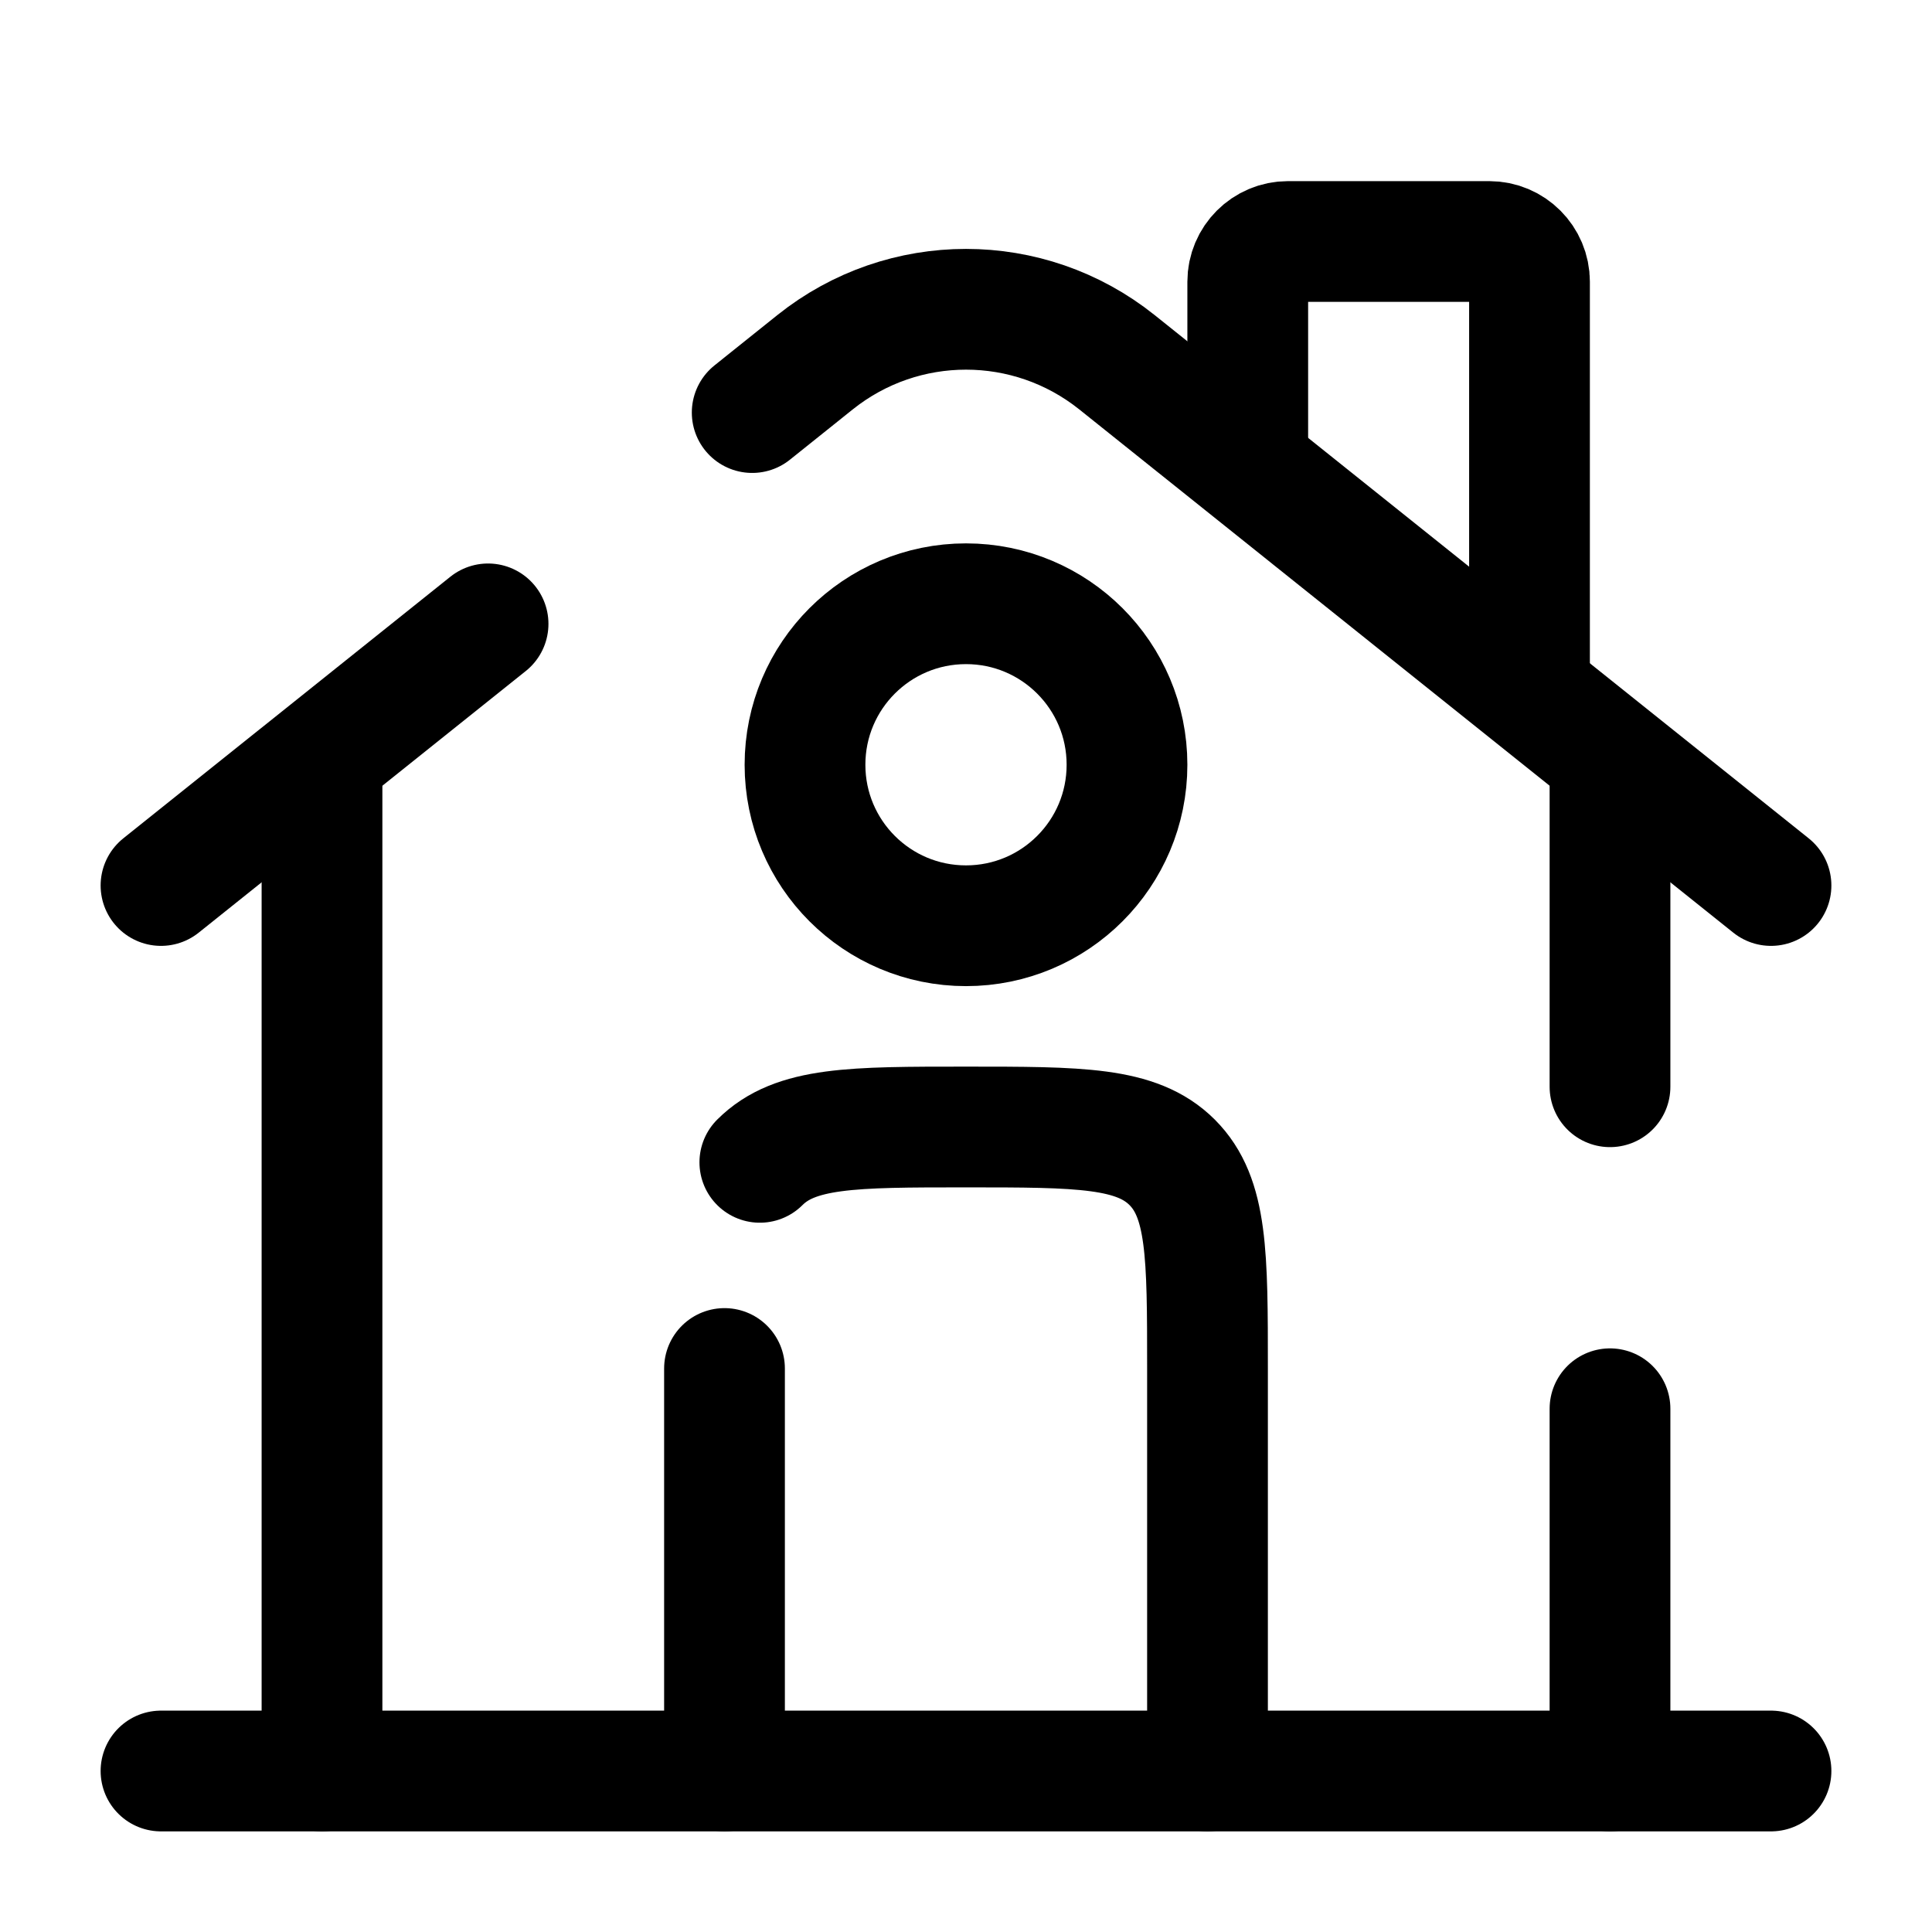
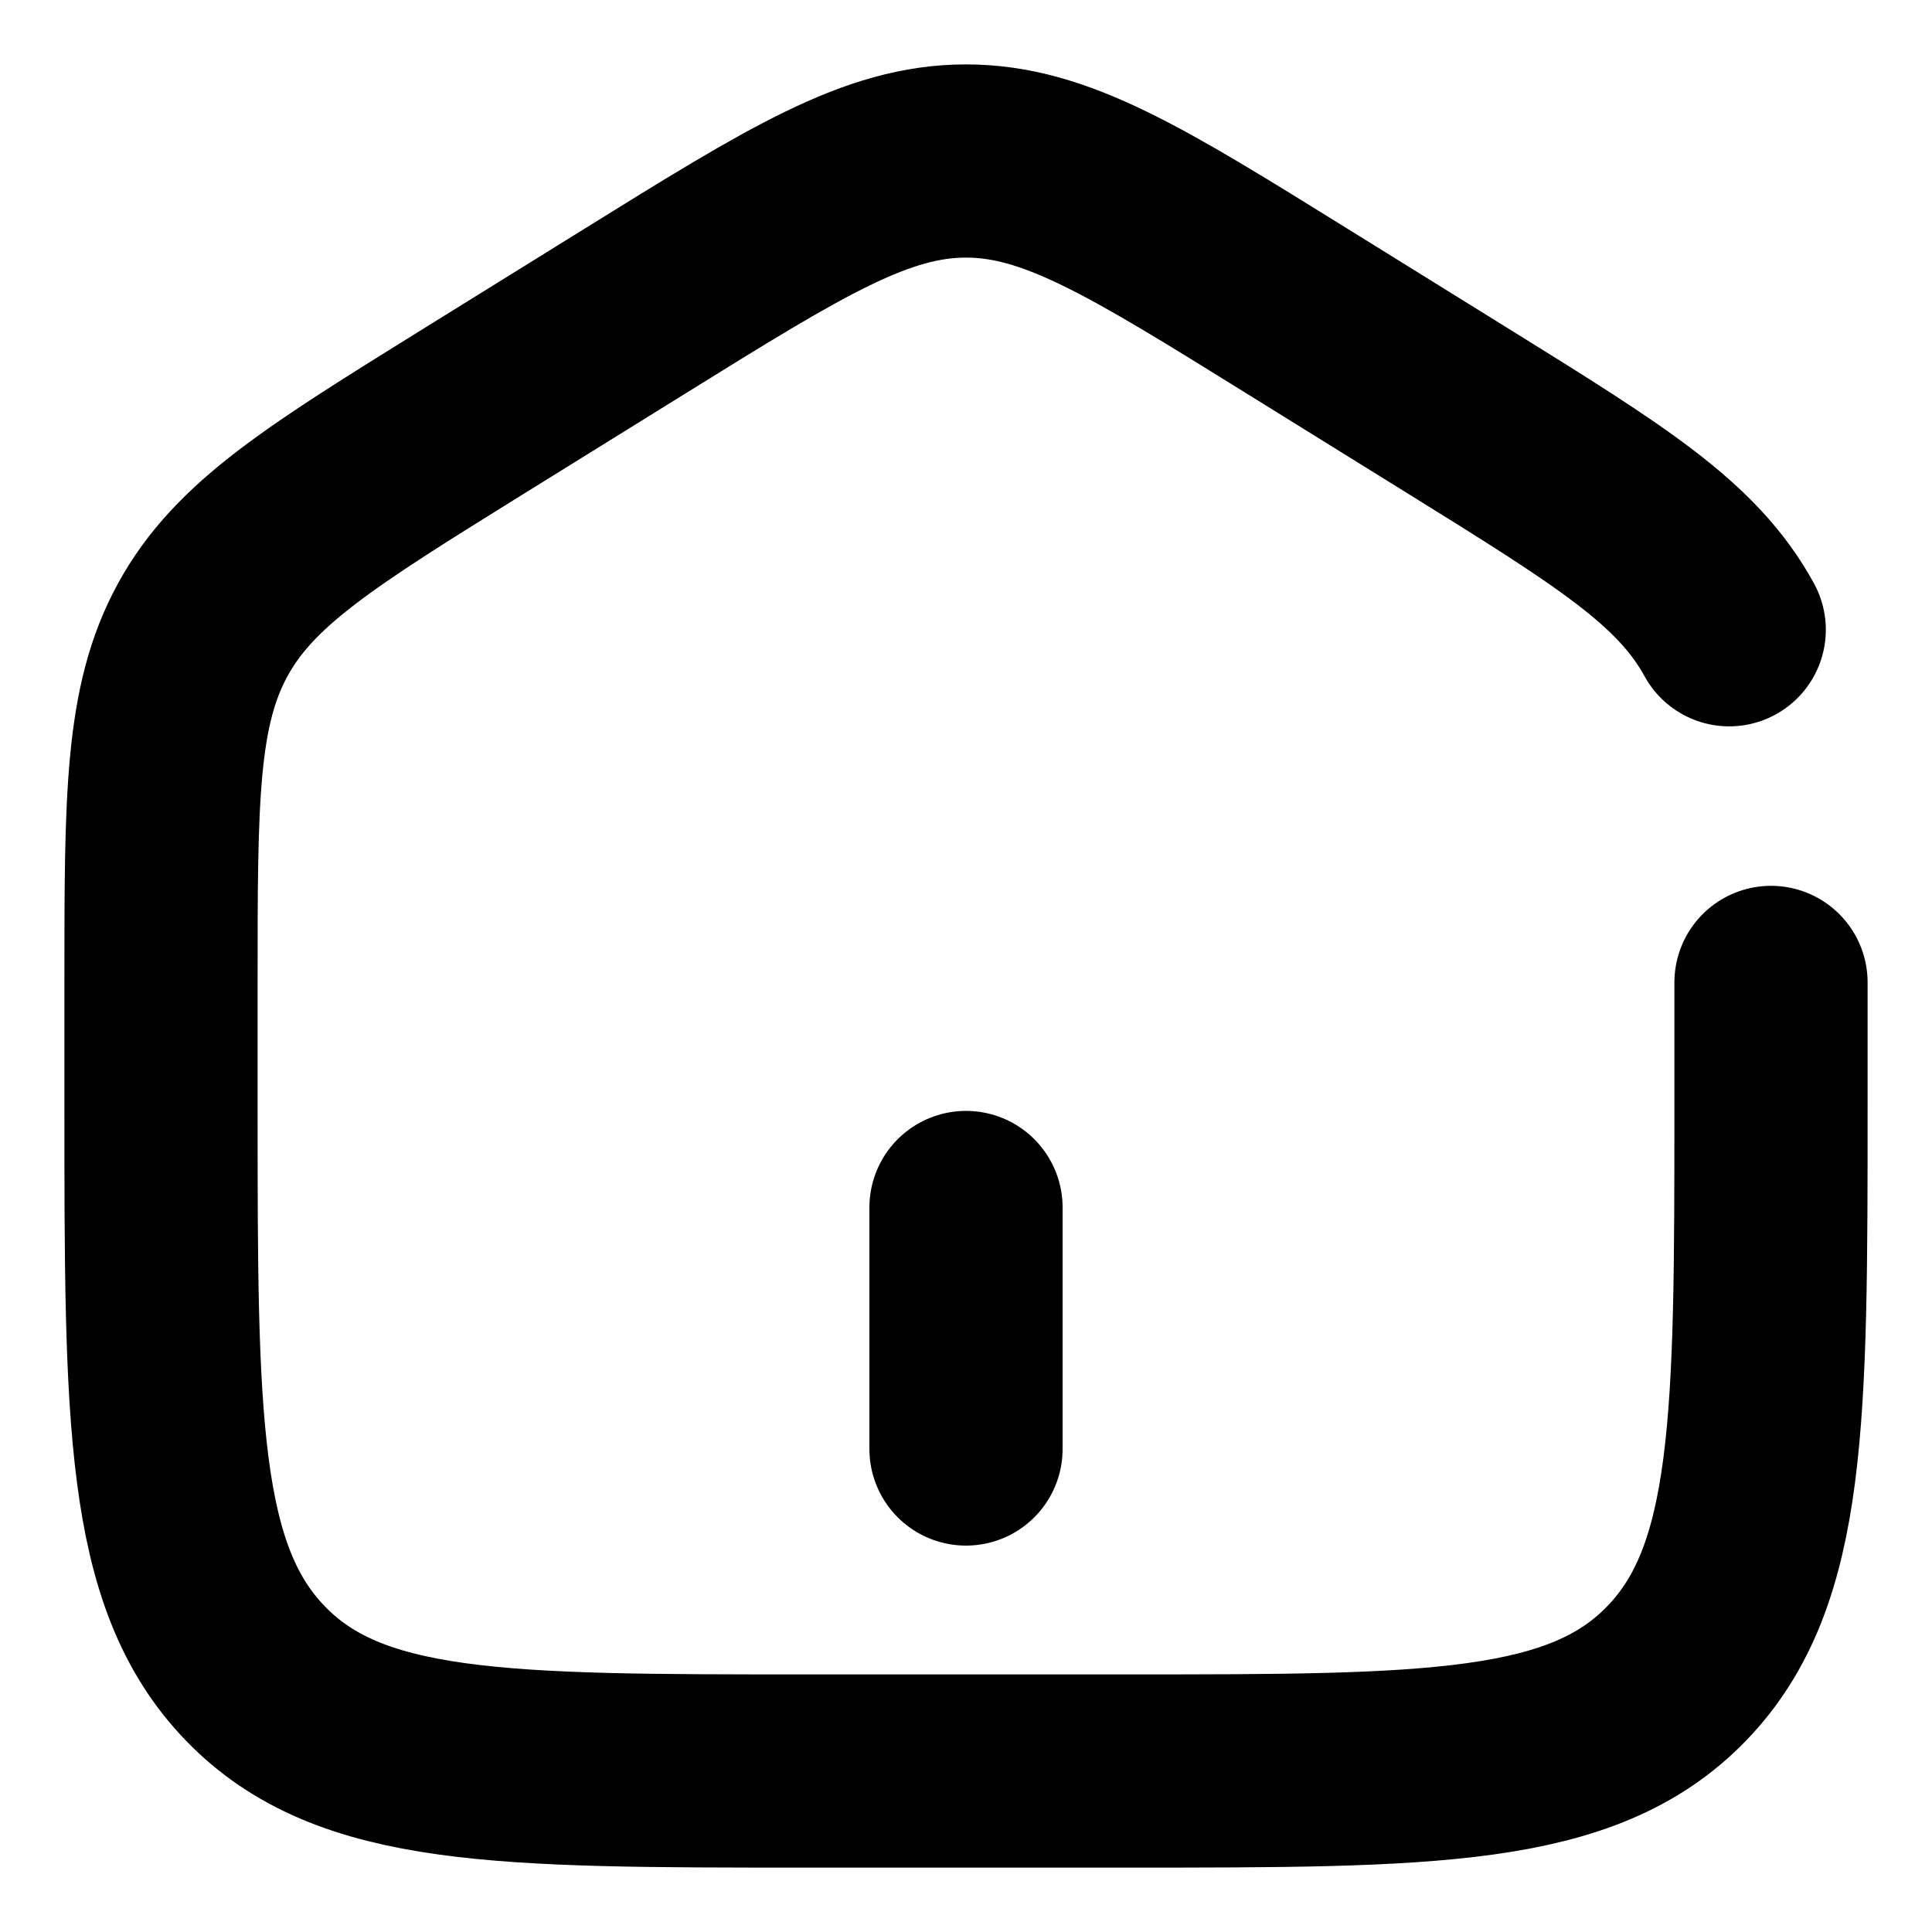
- <svg xmlns="http://www.w3.org/2000/svg" width="32px" height="32px" viewBox="0 0 24 24" fill="none">
+ <svg xmlns="http://www.w3.org/2000/svg" width="36px" height="36px" viewBox="0 0 24.00 24.00" fill="none">
  <g id="SVGRepo_bgCarrier" stroke-width="0" />
  <g id="SVGRepo_tracerCarrier" stroke-linecap="round" stroke-linejoin="round" />
  <g id="SVGRepo_iconCarrier">
-     <path d="M22 22L2 22" stroke="#000000" stroke-width="1.5" stroke-linecap="round" />
-     <path d="M2 11L6.063 7.75M22 11L13.874 4.499C12.778 3.623 11.222 3.623 10.126 4.499L9.344 5.125" stroke="#000000" stroke-width="1.5" stroke-linecap="round" />
-     <path d="M15.5 5.5V3.5C15.5 3.224 15.724 3 16 3H18.5C18.776 3 19 3.224 19 3.5V8.5" stroke="#000000" stroke-width="1.5" stroke-linecap="round" />
-     <path d="M4 22V9.5" stroke="#000000" stroke-width="1.5" stroke-linecap="round" />
-     <path d="M20 9.5V13.5M20 22V17.5" stroke="#000000" stroke-width="1.5" stroke-linecap="round" />
-     <path d="M15 22V17C15 15.586 15 14.879 14.561 14.439C14.121 14 13.414 14 12 14C10.586 14 9.879 14 9.439 14.439M9 22V17" stroke="#000000" stroke-width="1.5" stroke-linecap="round" stroke-linejoin="round" />
-     <path d="M14 9.5C14 10.605 13.105 11.5 12 11.5C10.895 11.5 10 10.605 10 9.5C10 8.395 10.895 7.5 12 7.5C13.105 7.5 14 8.395 14 9.5Z" stroke="#000000" stroke-width="1.5" />
+     <path d="M12 15L12 18" stroke="#000000" stroke-width="2.4" stroke-linecap="round" />
+     <path d="M22 12.204V13.725C22 17.626 22 19.576 20.828 20.788C19.657 22 17.771 22 14 22H10C6.229 22 4.343 22 3.172 20.788C2 19.576 2 17.626 2 13.725V12.204C2 9.915 2 8.771 2.519 7.823C3.038 6.874 3.987 6.286 5.884 5.108L7.884 3.867C9.889 2.622 10.892 2 12 2C13.108 2 14.111 2.622 16.116 3.867L18.116 5.108C20.013 6.286 20.962 6.874 21.481 7.823" stroke="#000000" stroke-width="2.4" stroke-linecap="round" />
  </g>
</svg>
